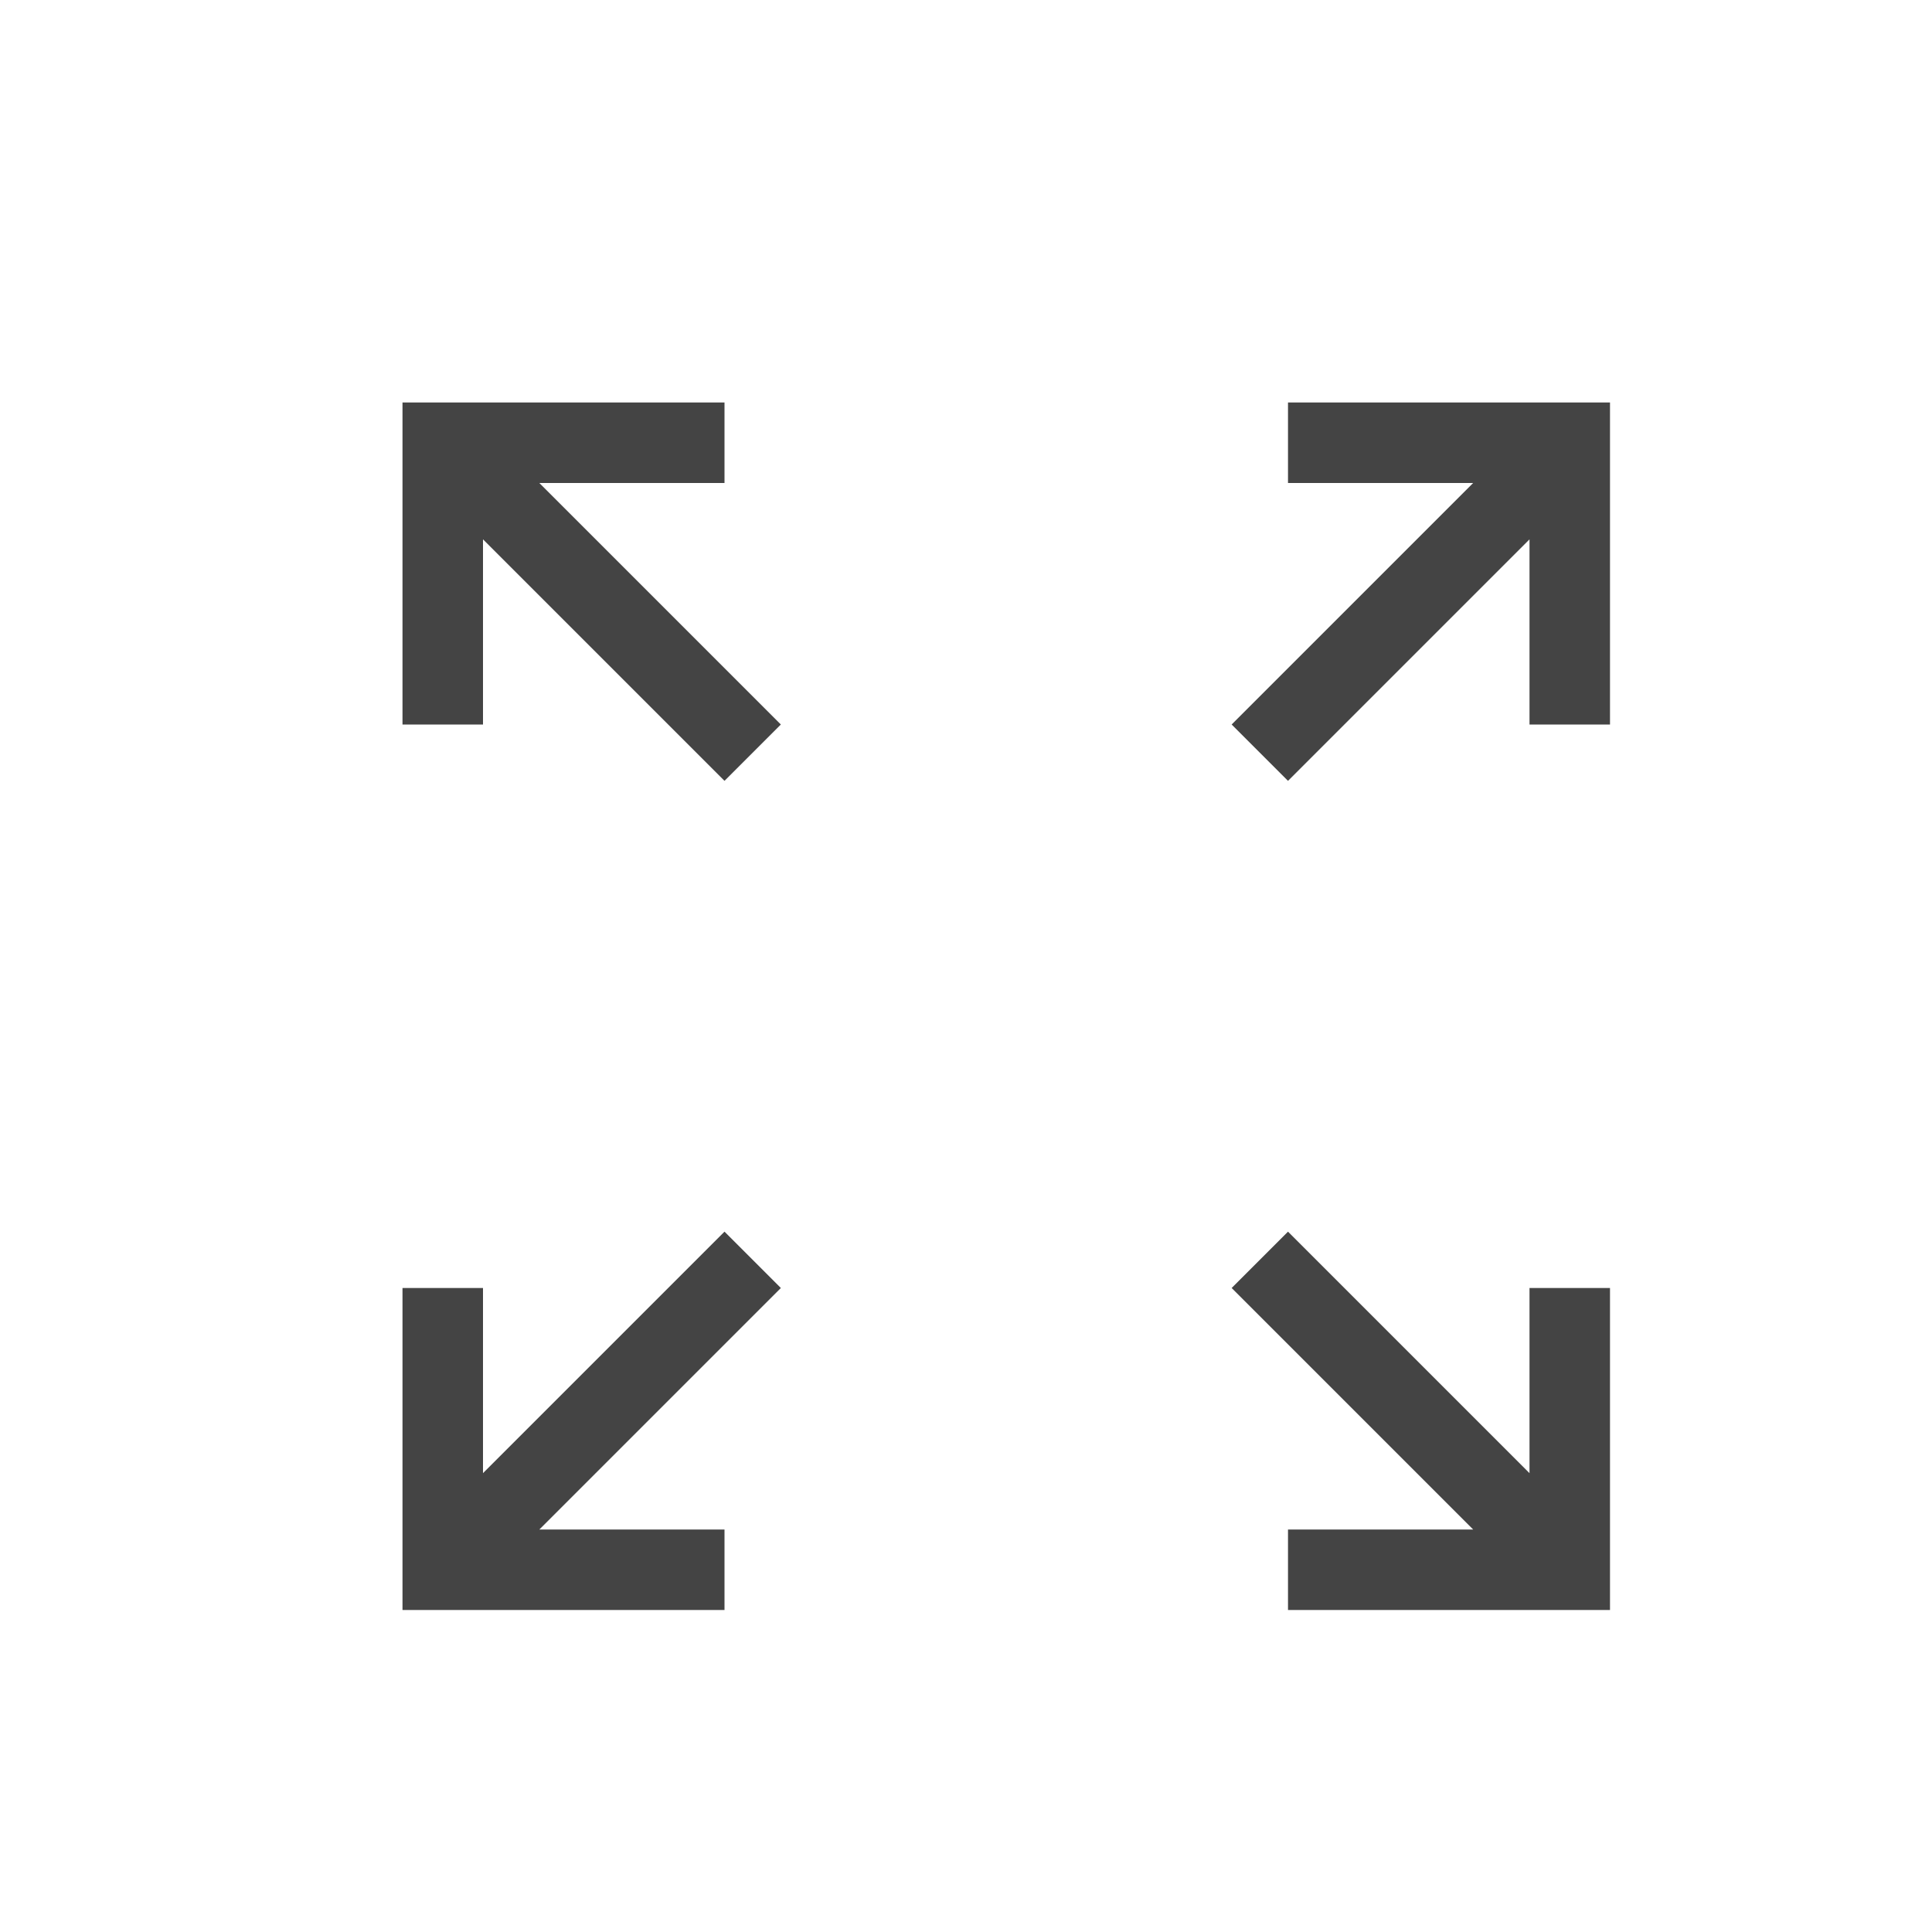
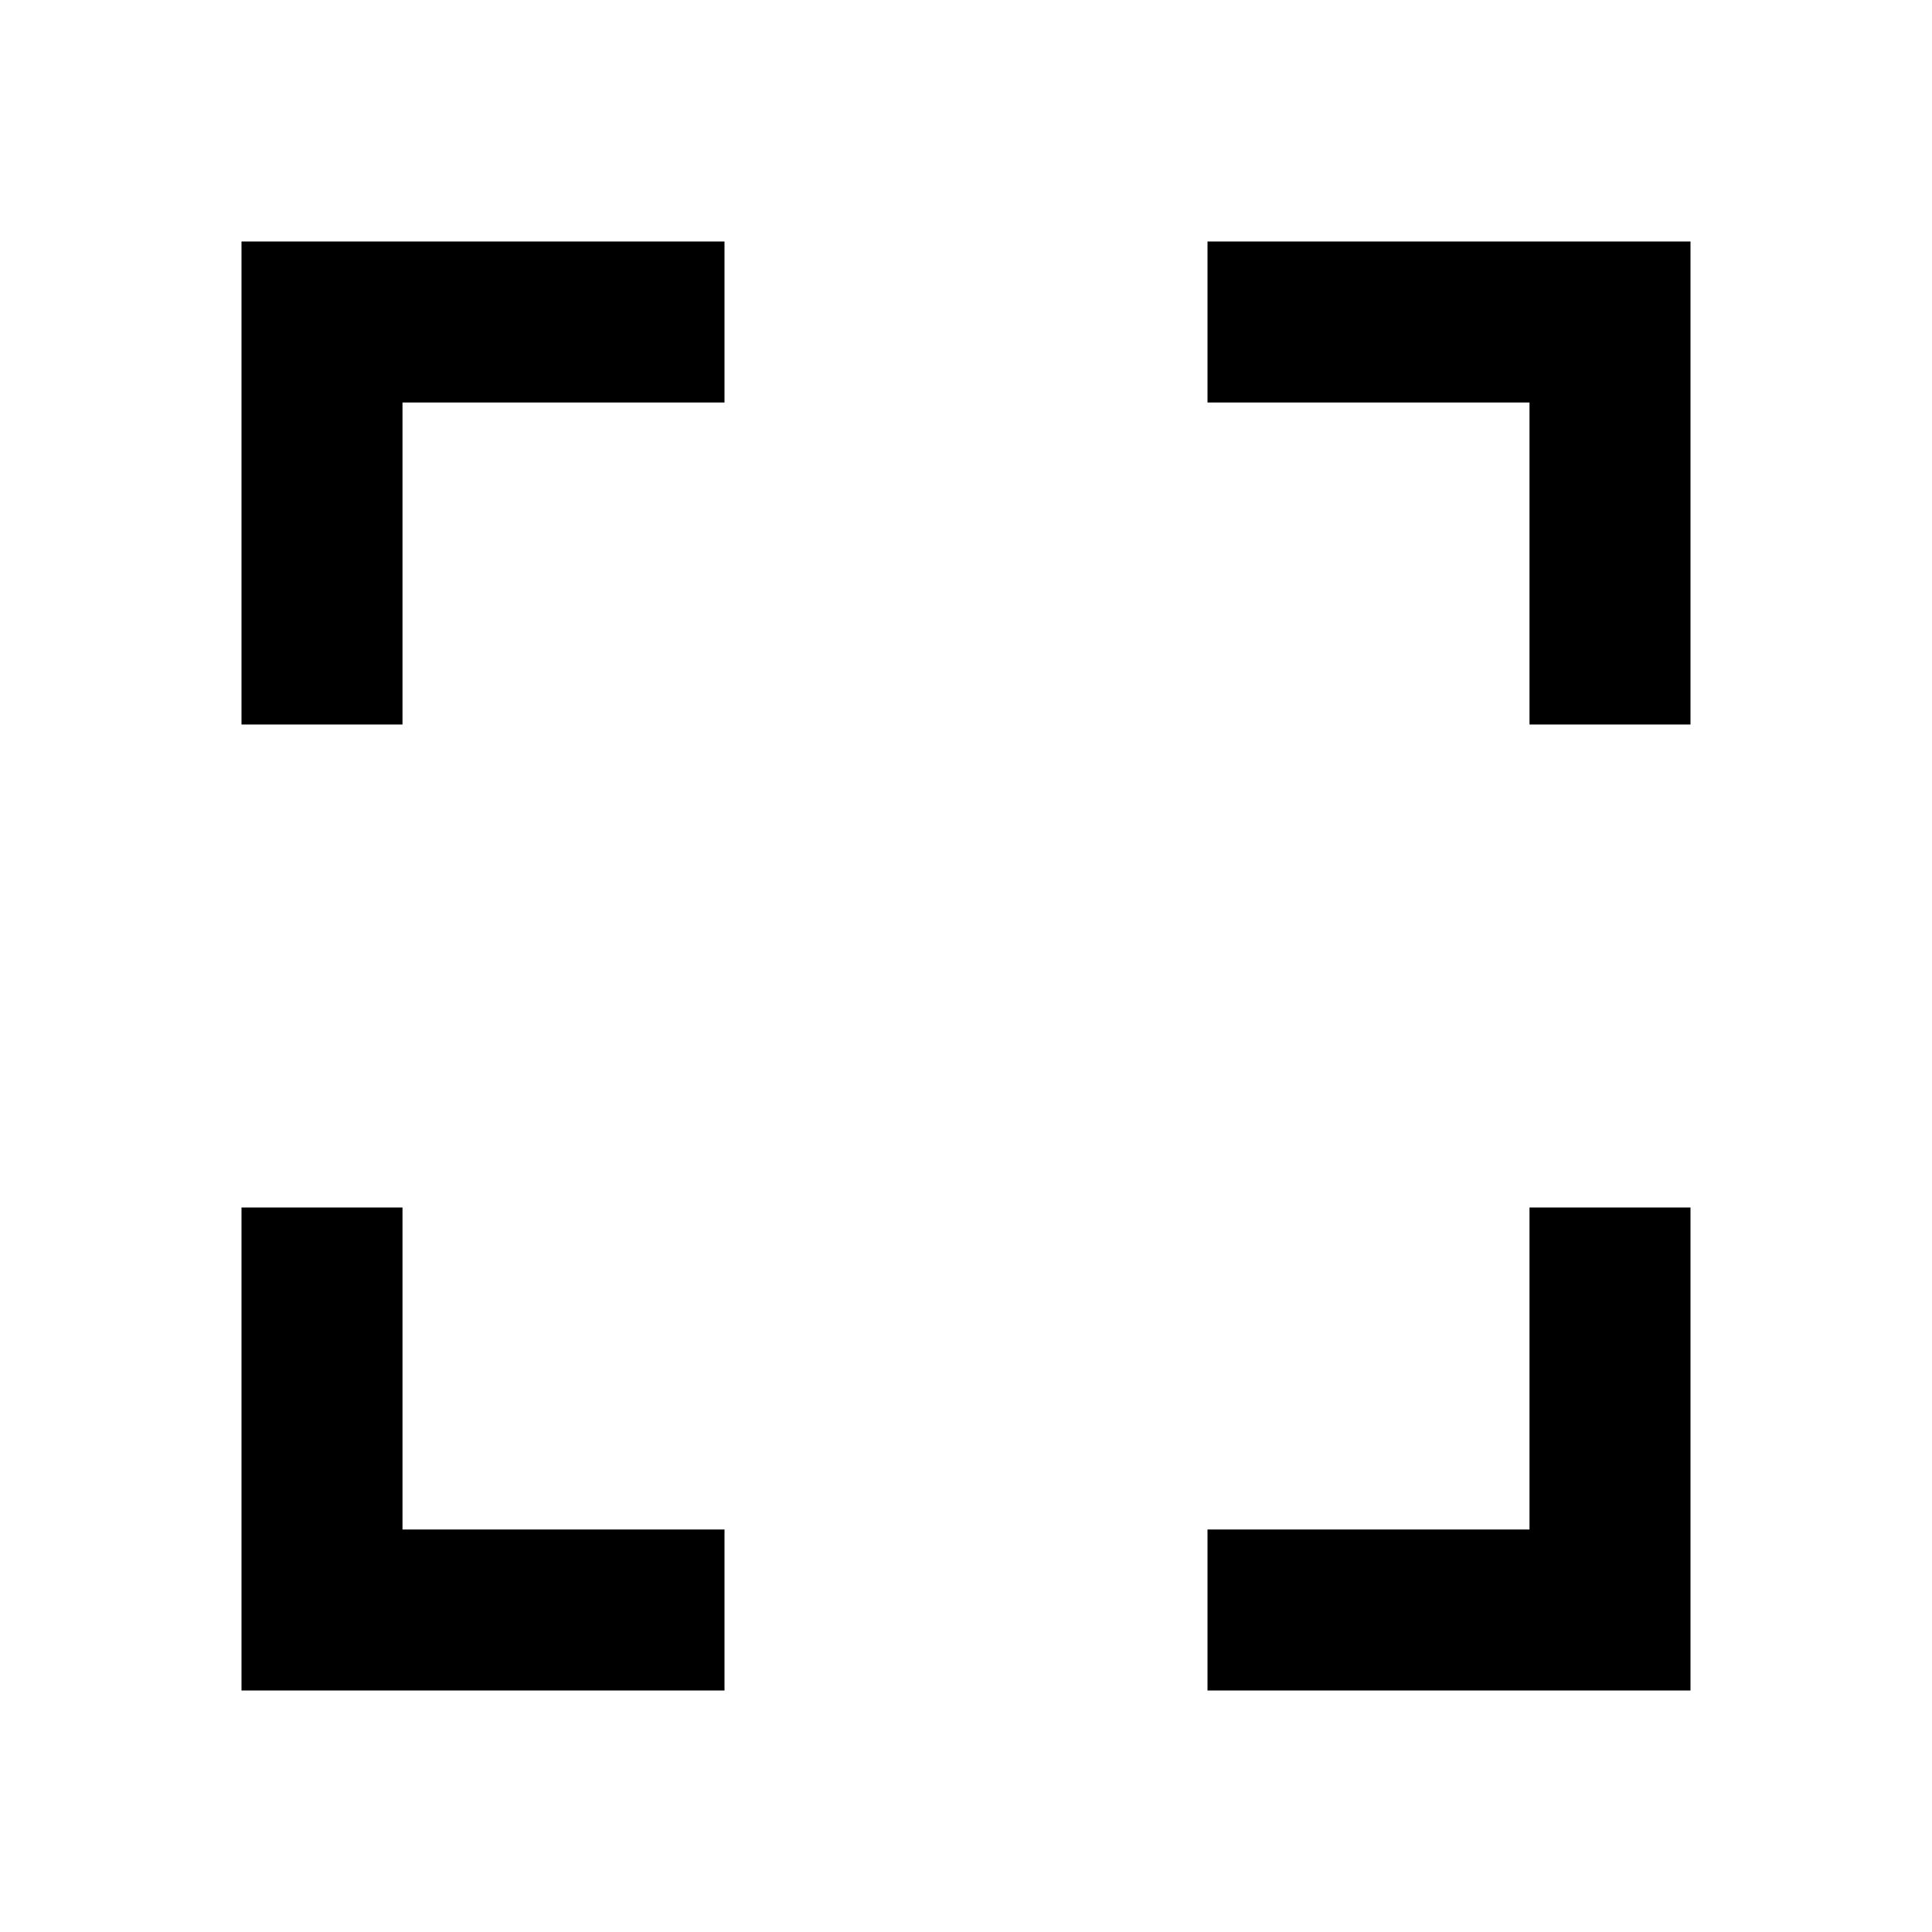
- <svg xmlns="http://www.w3.org/2000/svg" t="1648880933493" class="icon" viewBox="0 0 1024 1024" version="1.1" p-id="16671" width="48" height="48">
+ <svg xmlns="http://www.w3.org/2000/svg" t="1648885848754" class="icon" viewBox="0 0 1024 1024" version="1.1" p-id="1547" width="48" height="48">
  <defs>
    <style type="text/css">@font-face { font-family: element-icons; src: url("chrome-extension://moombeodfomdpjnpocobemoiaemednkg/fonts/element-icons.woff") format("woff"), url("chrome-extension://moombeodfomdpjnpocobemoiaemednkg/fonts/element-icons.ttf ") format("truetype"); }
</style>
  </defs>
-   <path d="M285.867 810.667H384v42.667H213.333v-170.667h42.667v98.133l128-128 29.867 29.867-128 128z m494.933 0l-128-128 29.867-29.867 128 128V682.667h42.667v170.667h-170.667v-42.667h98.133zM285.867 256l128 128-29.867 29.867-128-128V384H213.333V213.333h170.667v42.667H285.867z m494.933 0H682.667V213.333h170.667v170.667h-42.667V285.867l-128 128-29.867-29.867 128-128z" fill="#444444" p-id="16672" />
+   <path d="M128 384h85.33V213.33H384V128H128zM640 128v85.33h170.67V384H896V128zM810.67 810.67H640V896h256V640h-85.33zM213.33 640H128v256h256v-85.33H213.33z" p-id="1548" />
</svg>
